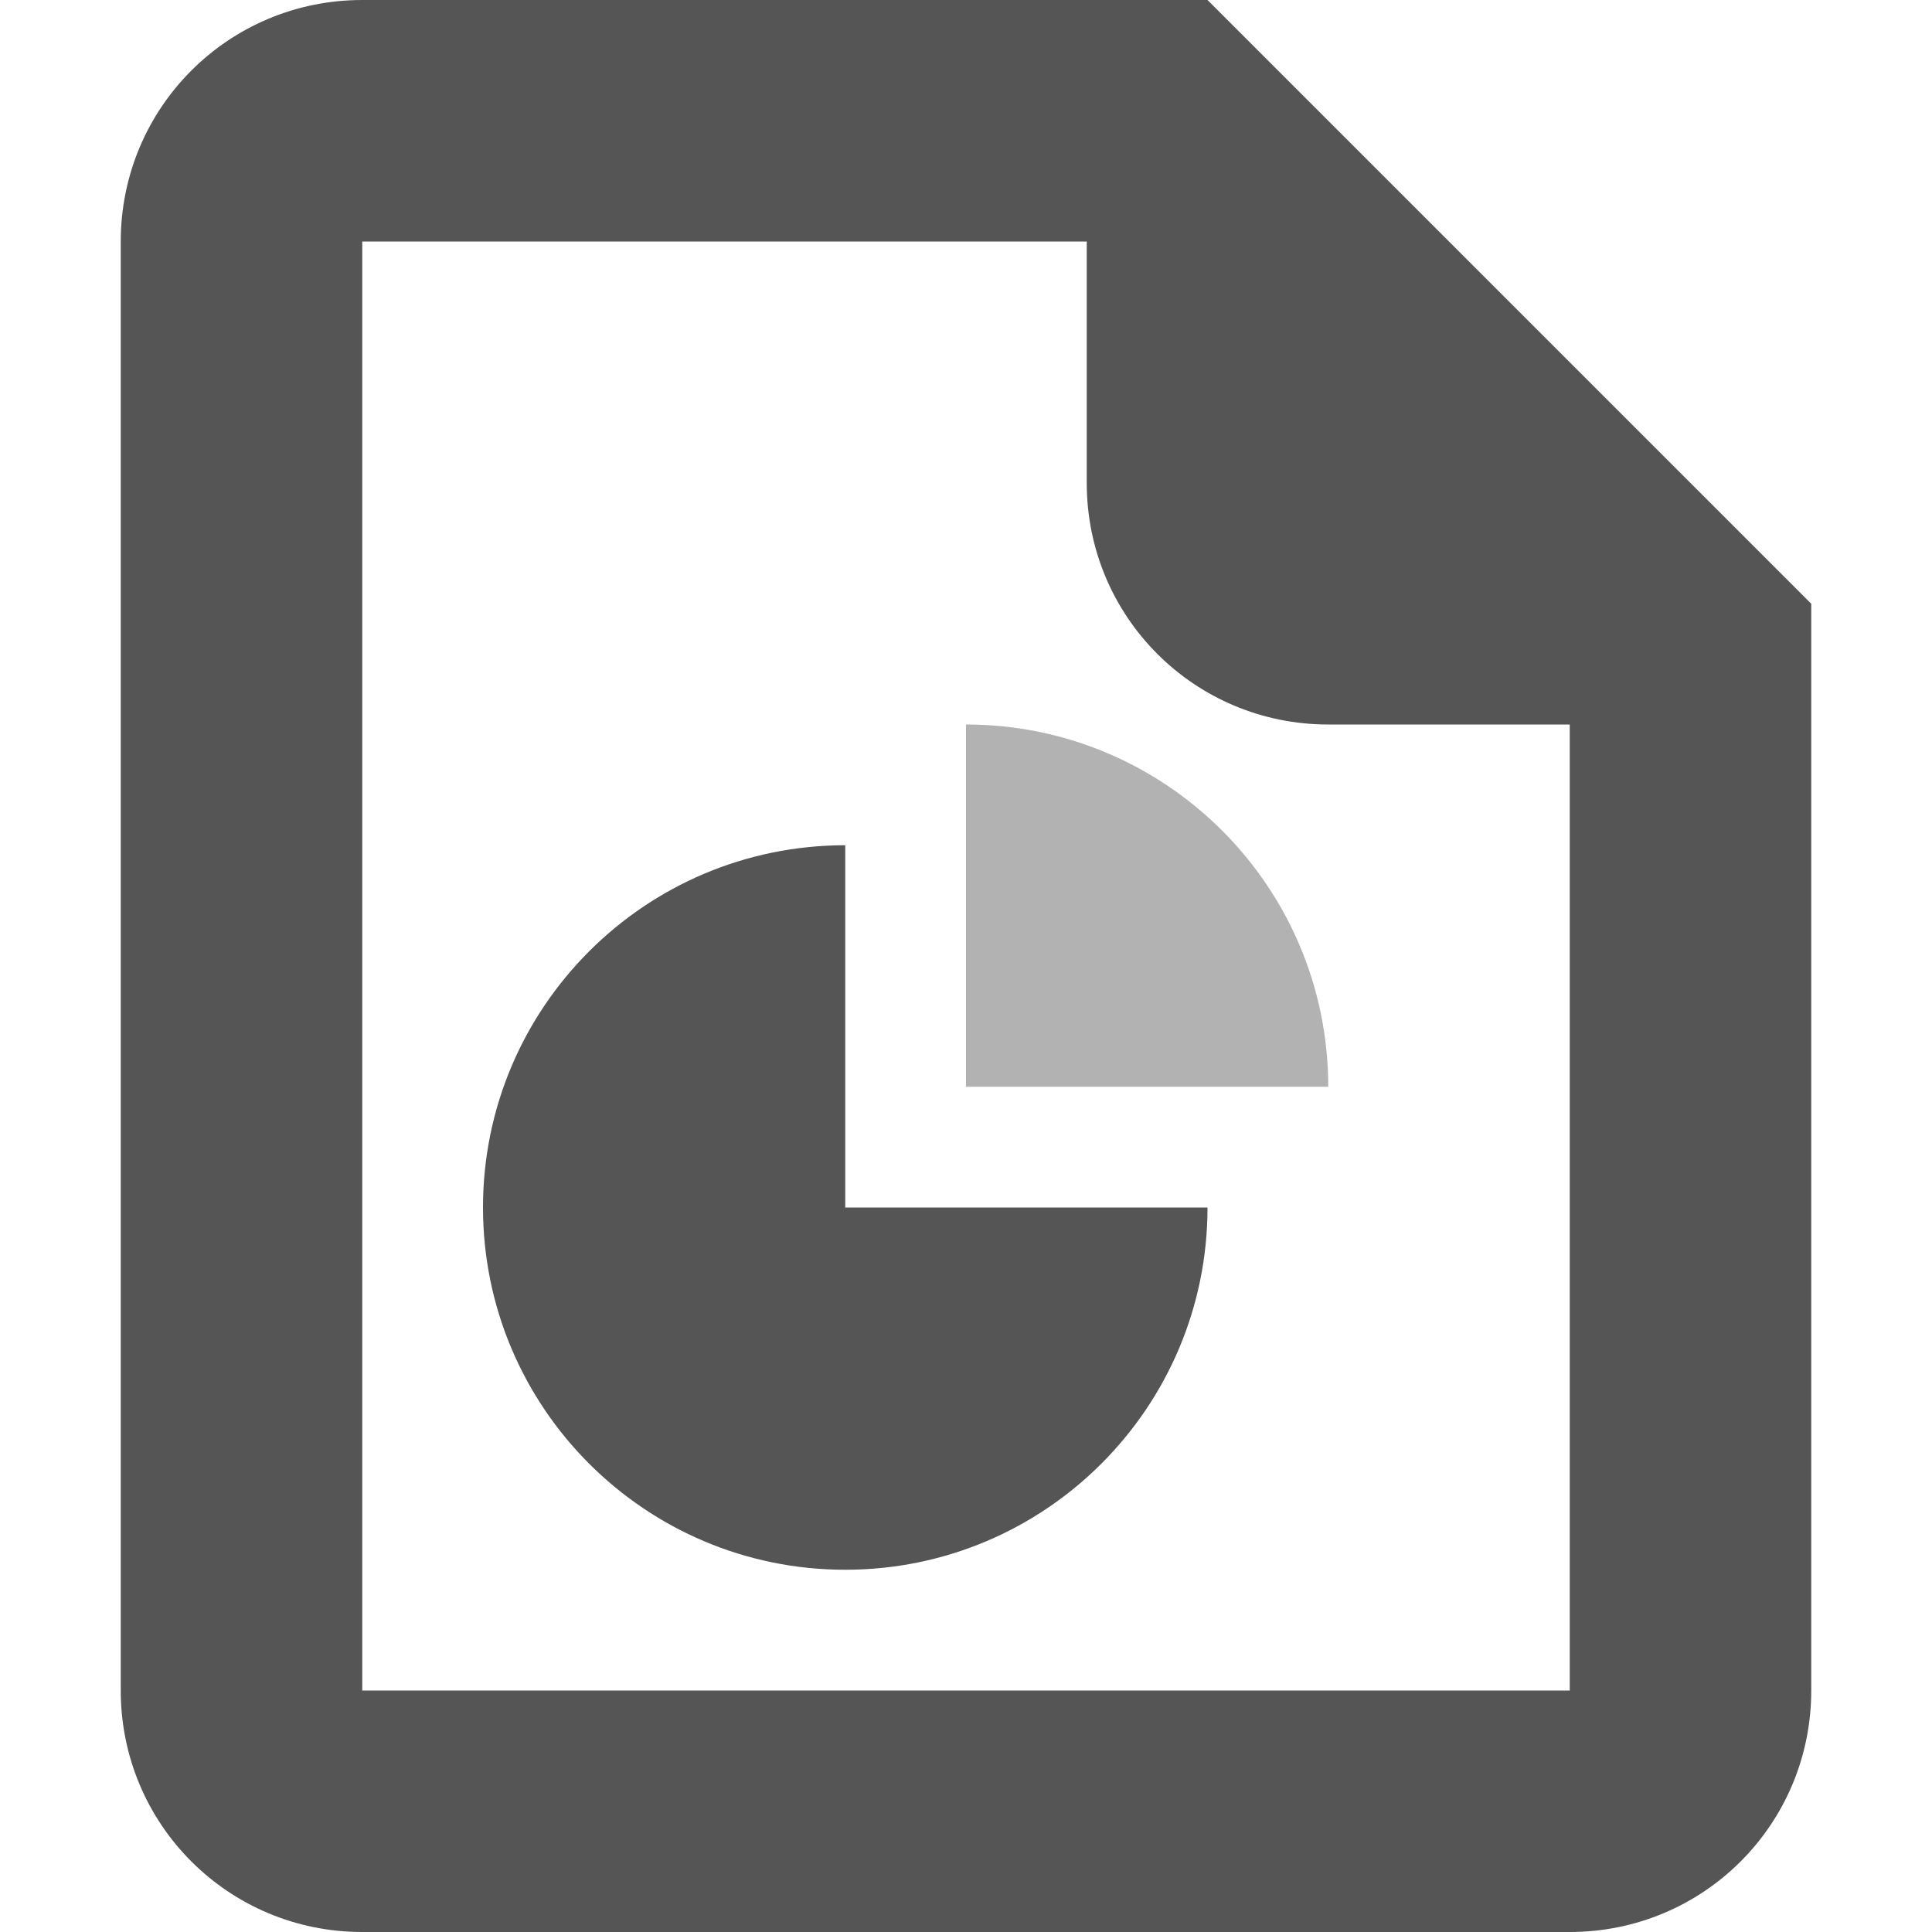
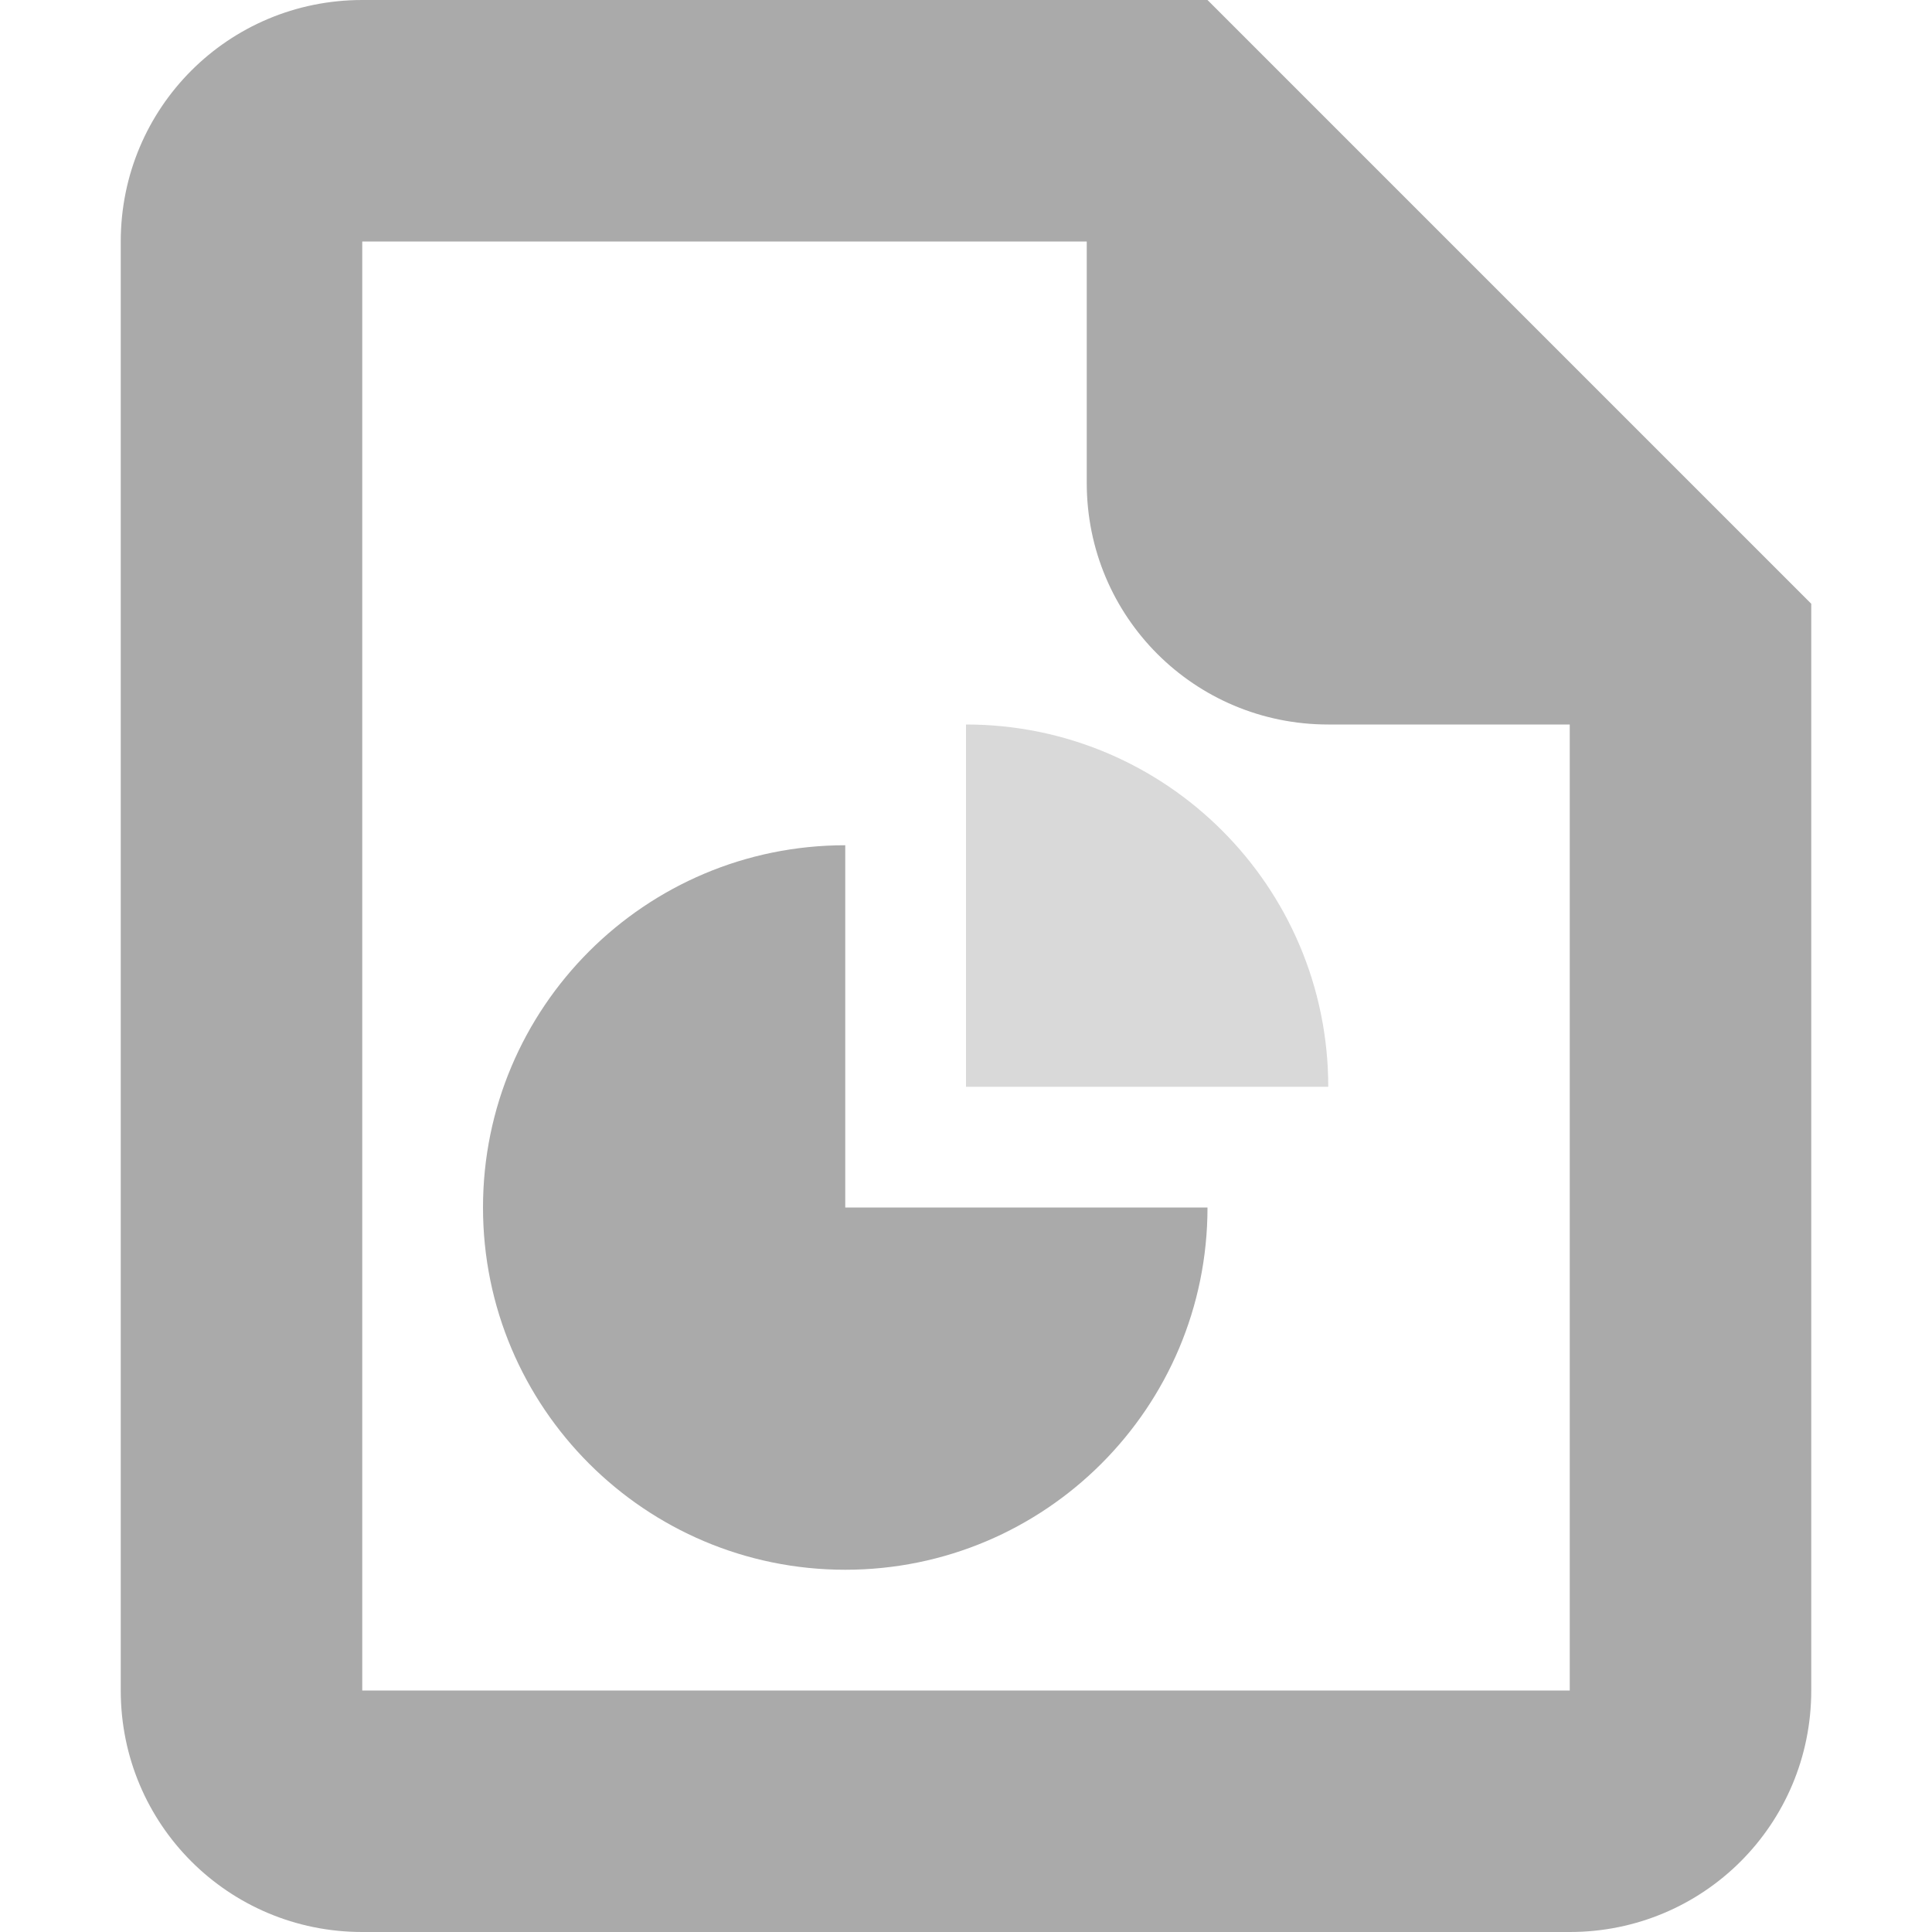
<svg xmlns="http://www.w3.org/2000/svg" width="16" height="16" version="1.1">
-   <path d="m3 0c-1.108 0-2 0.892-2 2v12c0 1.108 0.892 2 2 2h10c1.108 0 2-0.892 2-2v-9l-5-5zm0 2h6v2c0 1.108 0.892 2 2 2h2v8h-10z" fill="#555555" fill-rule="evenodd" stop-color="#000000" stroke-linecap="round" stroke-linejoin="round" stroke-width="2" style="paint-order:stroke fill markers" />
-   <path d="m7 7a3 3 0 0 0-3 3 3 3 0 0 0 3 3 3 3 0 0 0 3-3h-3v-3z" fill="#555555" fill-rule="evenodd" stop-color="#000000" stroke-linecap="round" stroke-linejoin="round" stroke-width="2" style="paint-order:stroke fill markers" />
-   <path d="m8 6v3h3a3 3 0 0 0-3-3z" fill="#555555" fill-rule="evenodd" opacity=".45" stop-color="#000000" stroke-linecap="round" stroke-linejoin="round" stroke-width="2.4" style="paint-order:stroke fill markers" />
+   <path d="m3 0c-1.108 0-2 0.892-2 2v12c0 1.108 0.892 2 2 2h10c1.108 0 2-0.892 2-2v-9l-5-5zm0 2h6v2c0 1.108 0.892 2 2 2h2v8h-10z" fill="#aaaaaa" fill-rule="evenodd" stop-color="#000000" stroke-linecap="round" stroke-linejoin="round" stroke-width="2" style="paint-order:stroke fill markers" />
+   <path d="m7 7a3 3 0 0 0-3 3 3 3 0 0 0 3 3 3 3 0 0 0 3-3h-3v-3z" fill="#aaaaaa" fill-rule="evenodd" stop-color="#000000" stroke-linecap="round" stroke-linejoin="round" stroke-width="2" style="paint-order:stroke fill markers" />
+   <path d="m8 6v3h3a3 3 0 0 0-3-3z" fill="#aaaaaa" fill-rule="evenodd" opacity=".45" stop-color="#000000" stroke-linecap="round" stroke-linejoin="round" stroke-width="2.4" style="paint-order:stroke fill markers" />
</svg>
